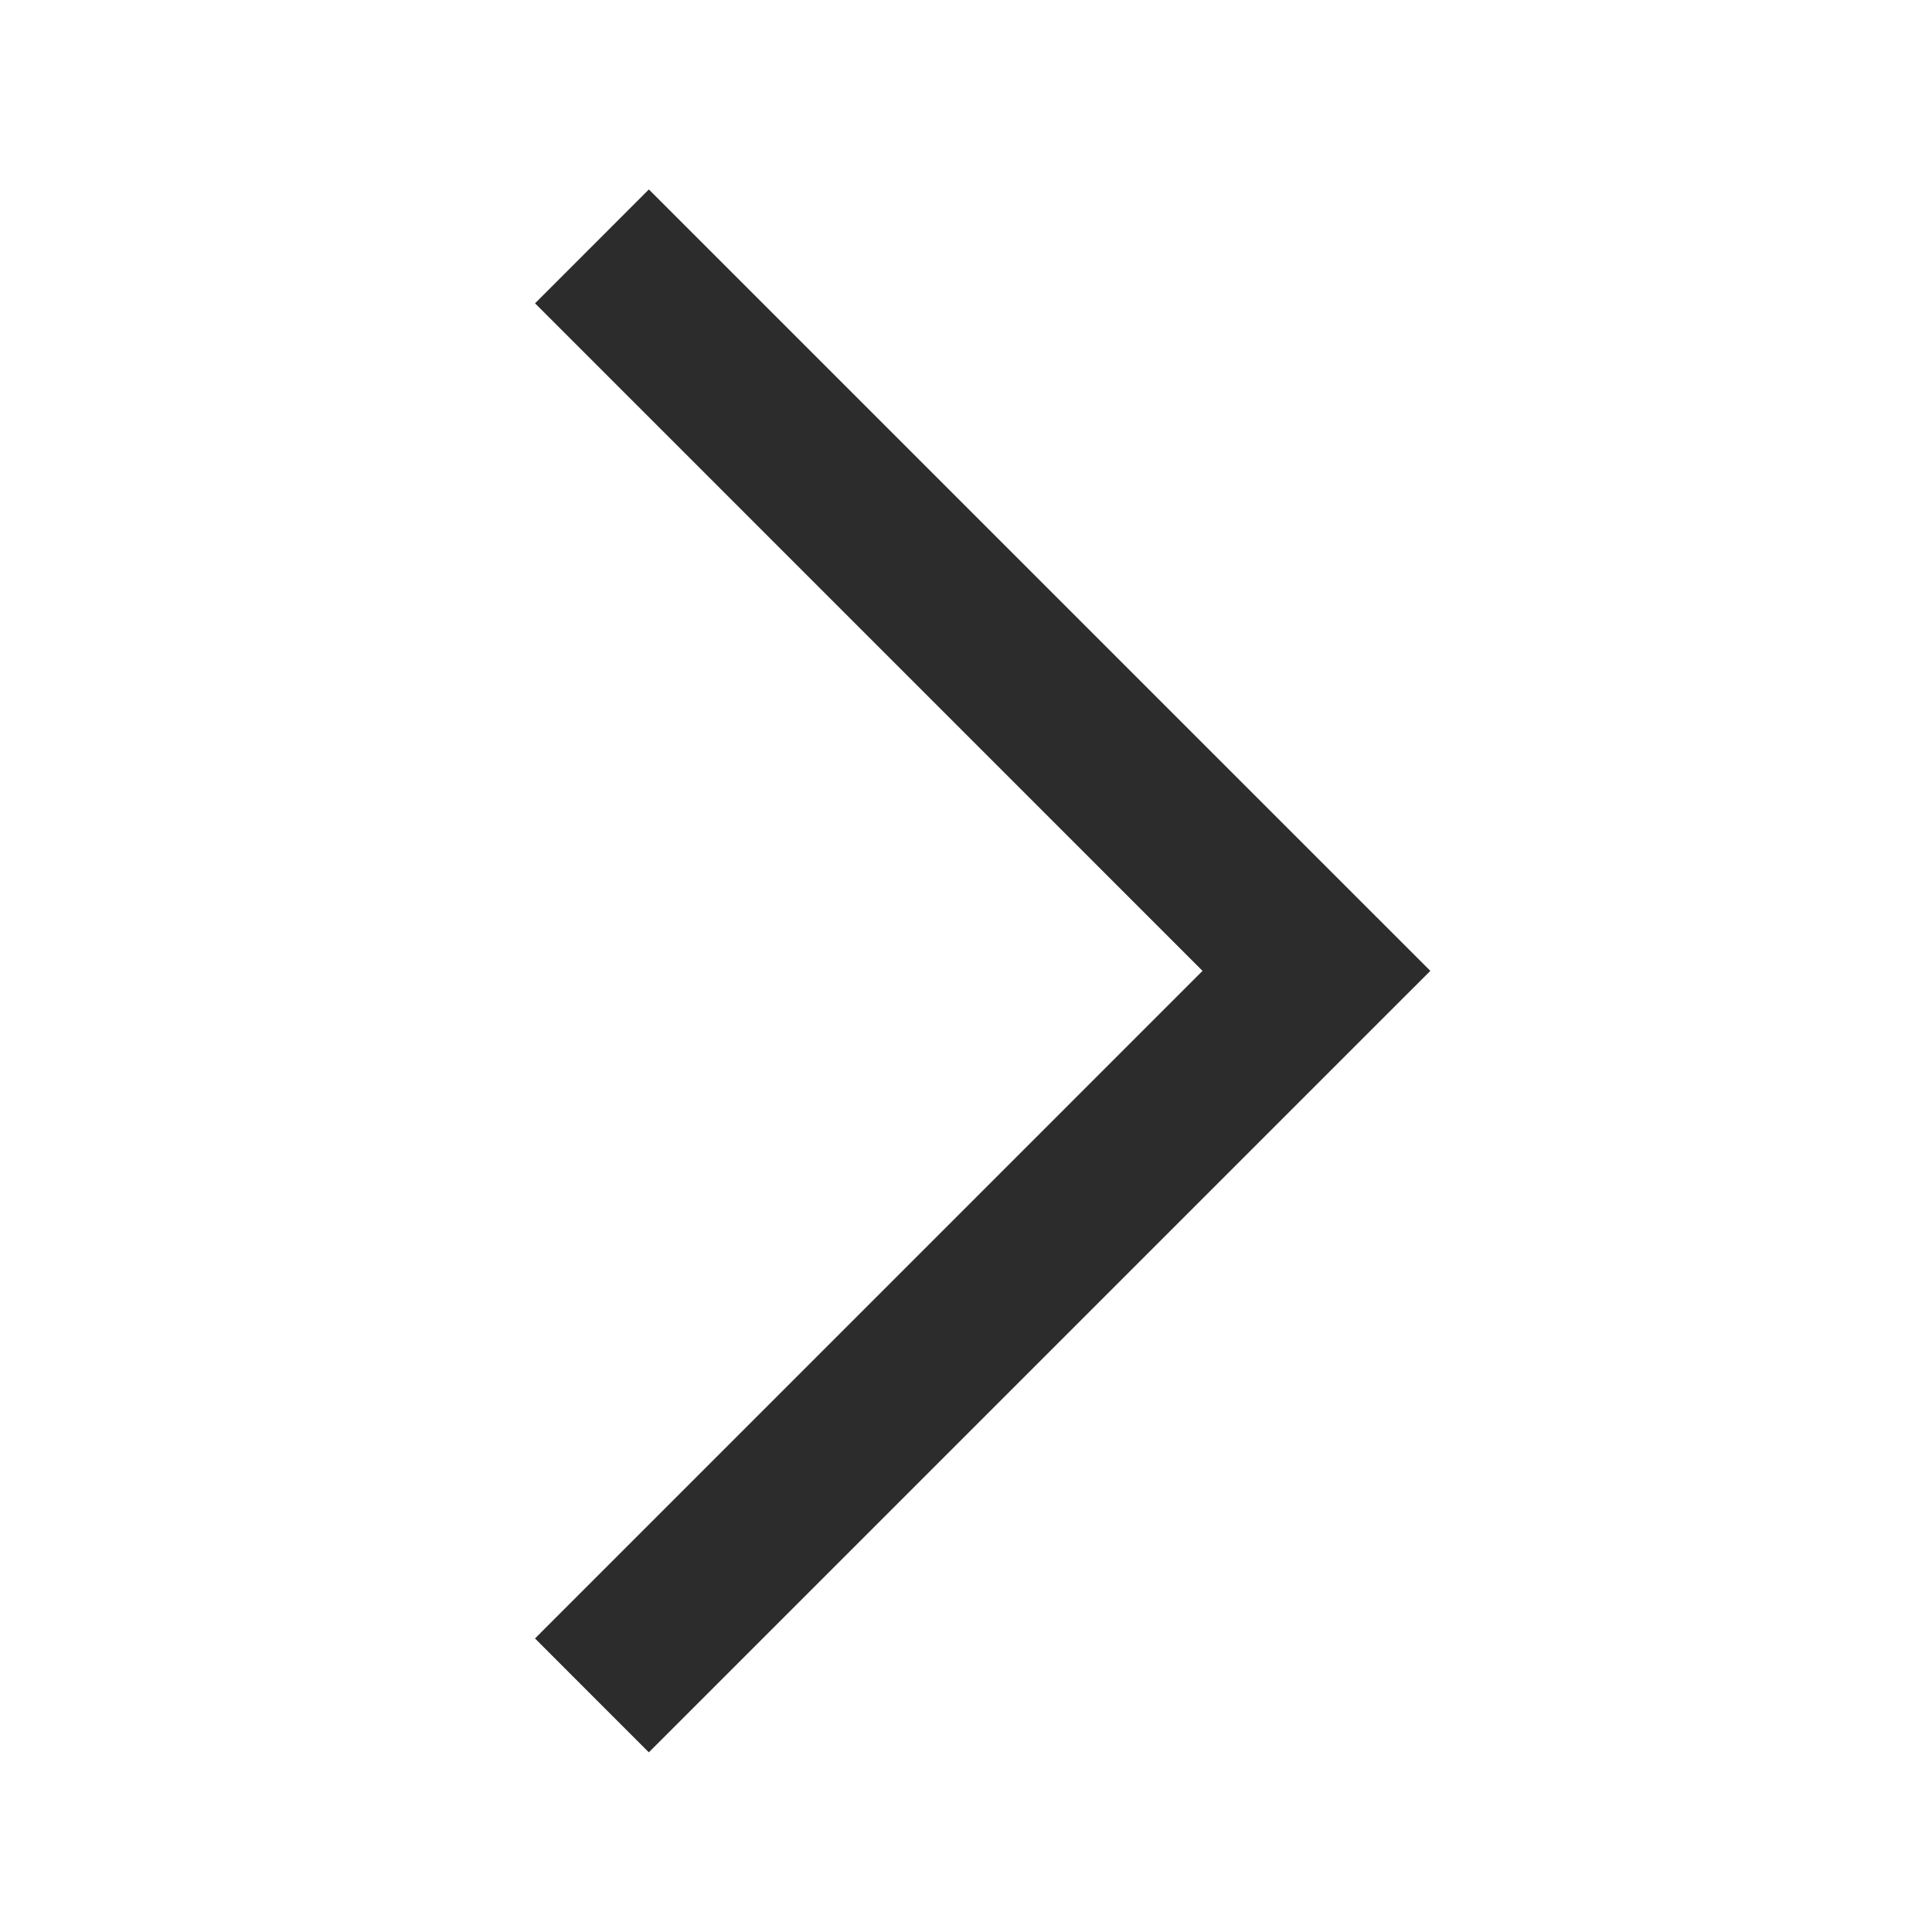
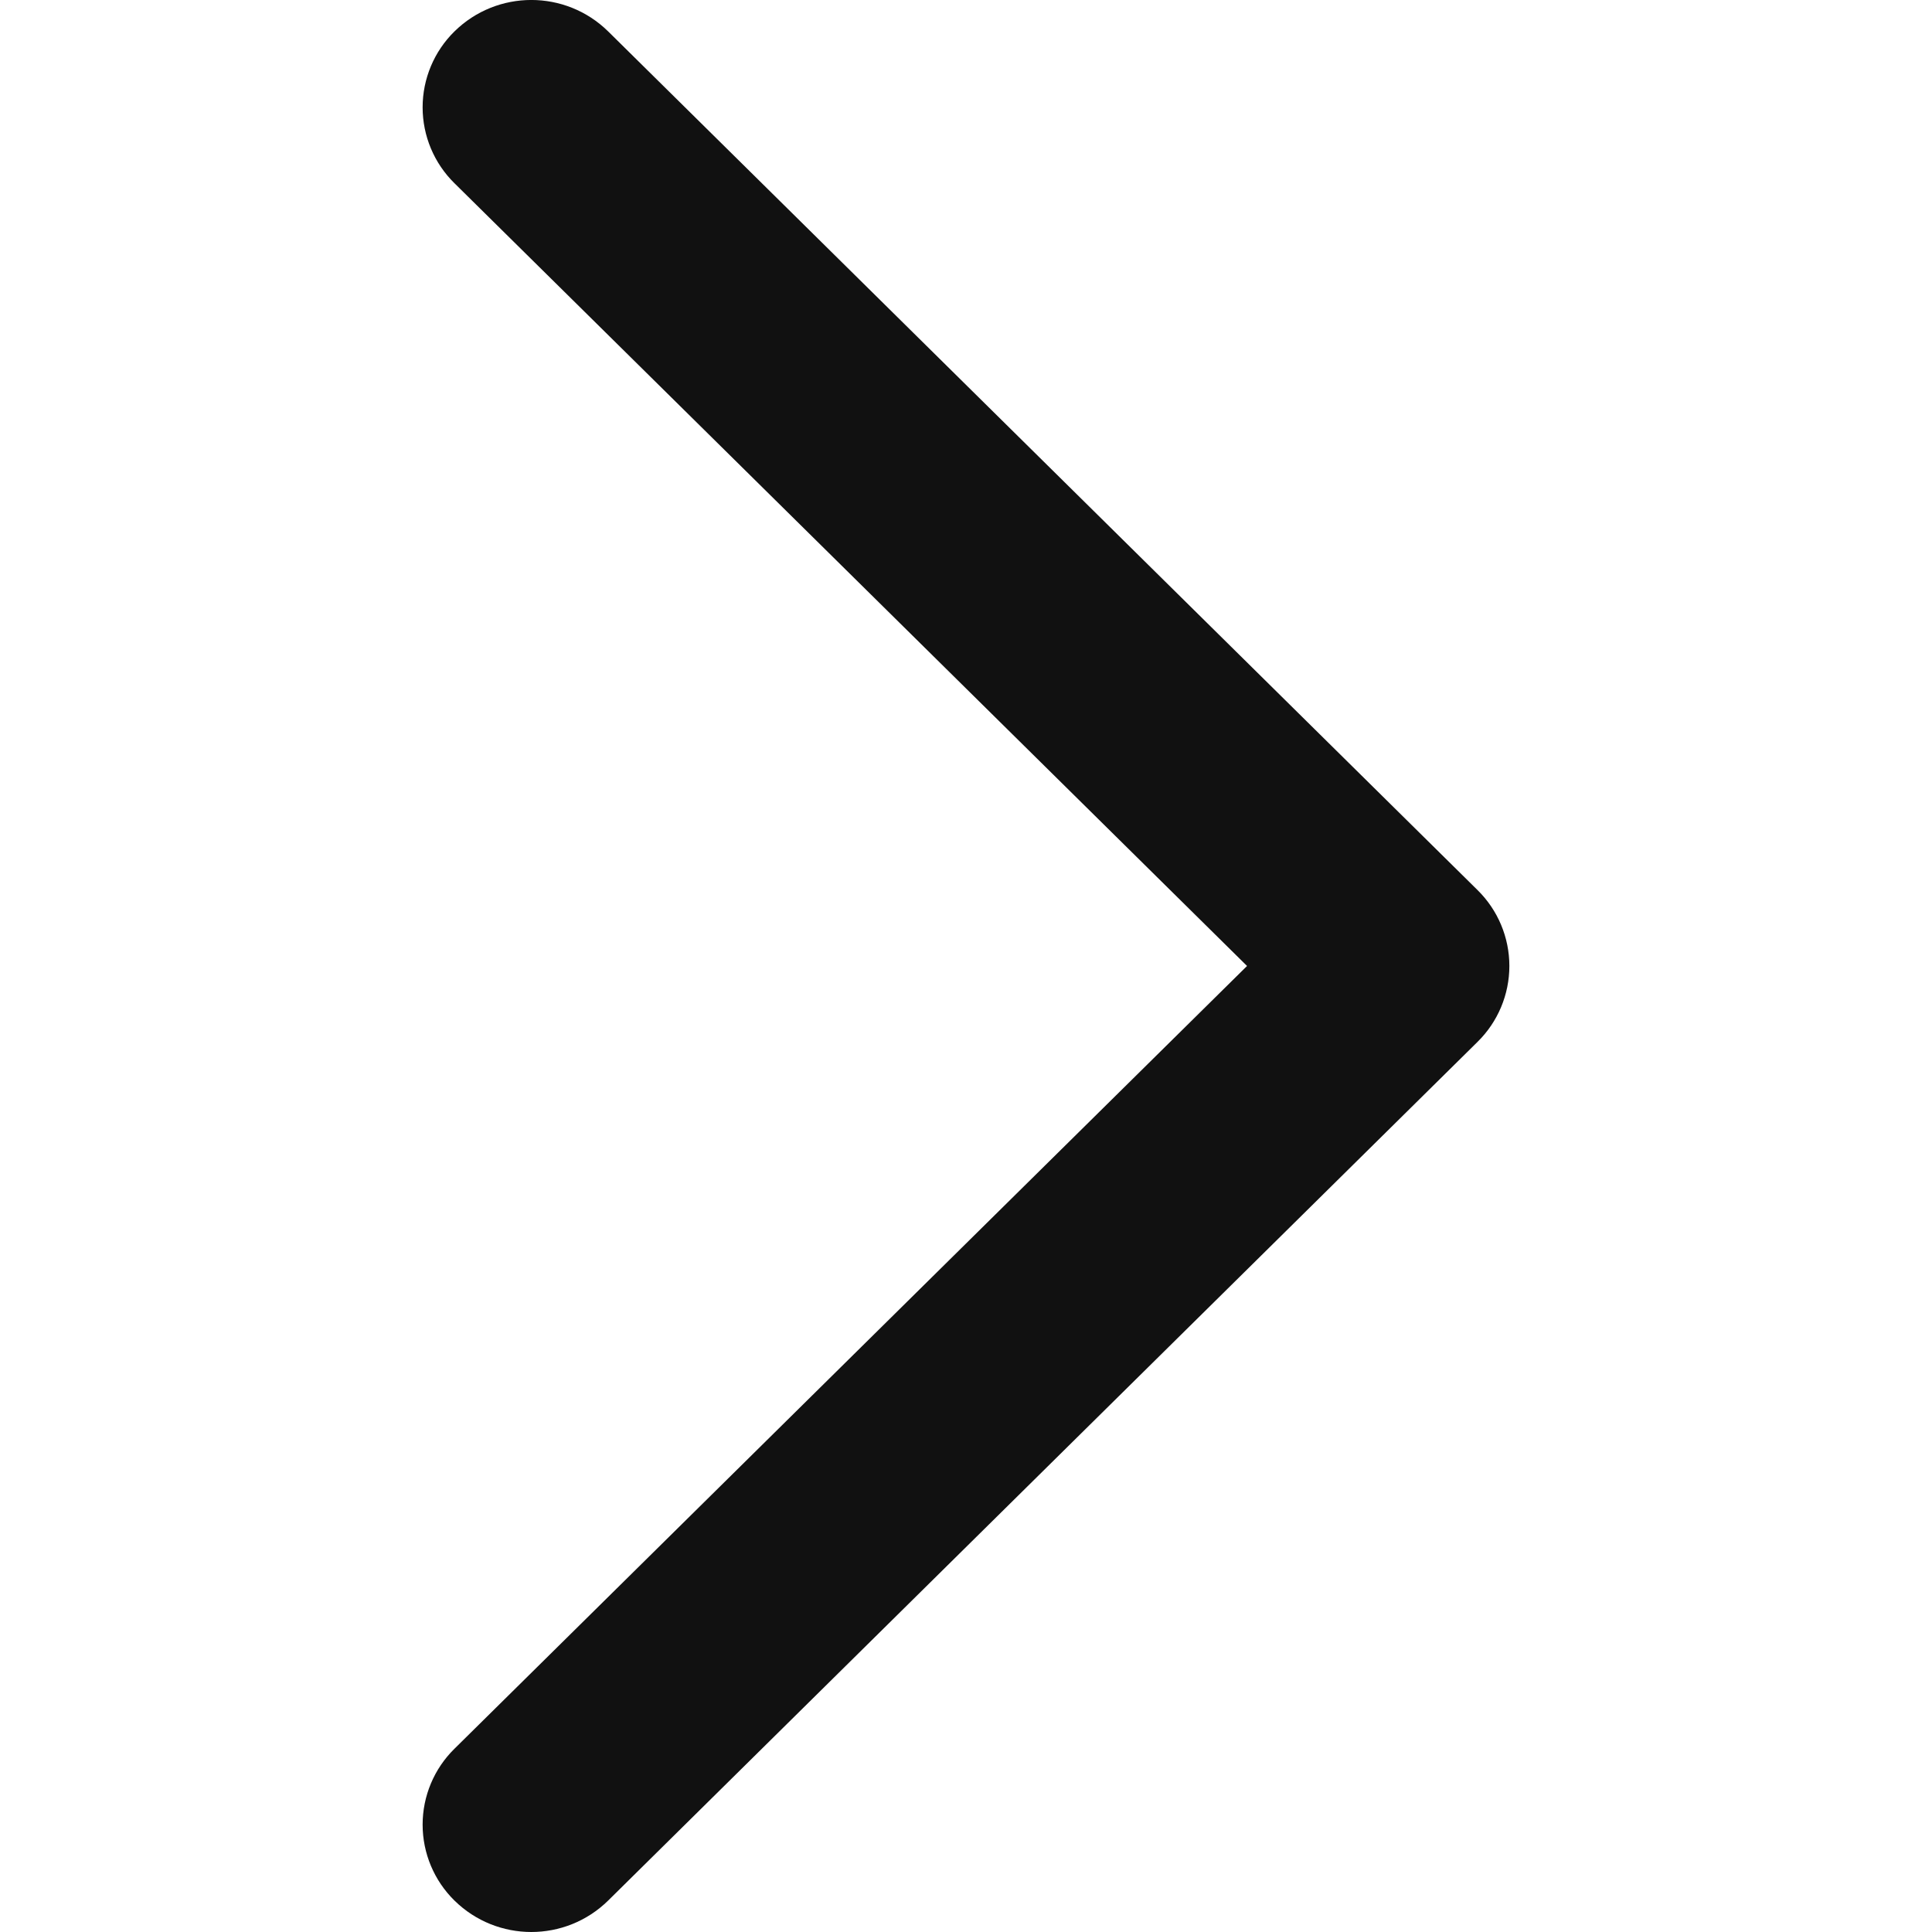
- <svg xmlns="http://www.w3.org/2000/svg" t="1686574930747" class="icon" viewBox="0 0 1024 1024" version="1.1" p-id="12399" width="64" height="64">
-   <path d="M283.584 160.768l60.331-60.352 414.187 414.165L343.893 928.768l-60.331-60.352 353.813-353.835z" fill="#2c2c2c" p-id="12400" />
+ <svg xmlns="http://www.w3.org/2000/svg" t="1686628302005" class="icon" viewBox="0 0 1024 1024" version="1.1" p-id="25405" width="64" height="64">
+   <path d="M240.872 97.117a56.398 56.398 0 0 1 0-80.462 58.11 58.11 0 0 1 81.47 0l460.787 455.107a56.398 56.398 0 0 1 0 80.446L322.341 1007.332a58.11 58.11 0 0 1-81.47 0 56.398 56.398 0 0 1 0-80.462L660.956 511.986 240.872 97.117z" fill="#111111" p-id="25406" />
</svg>
